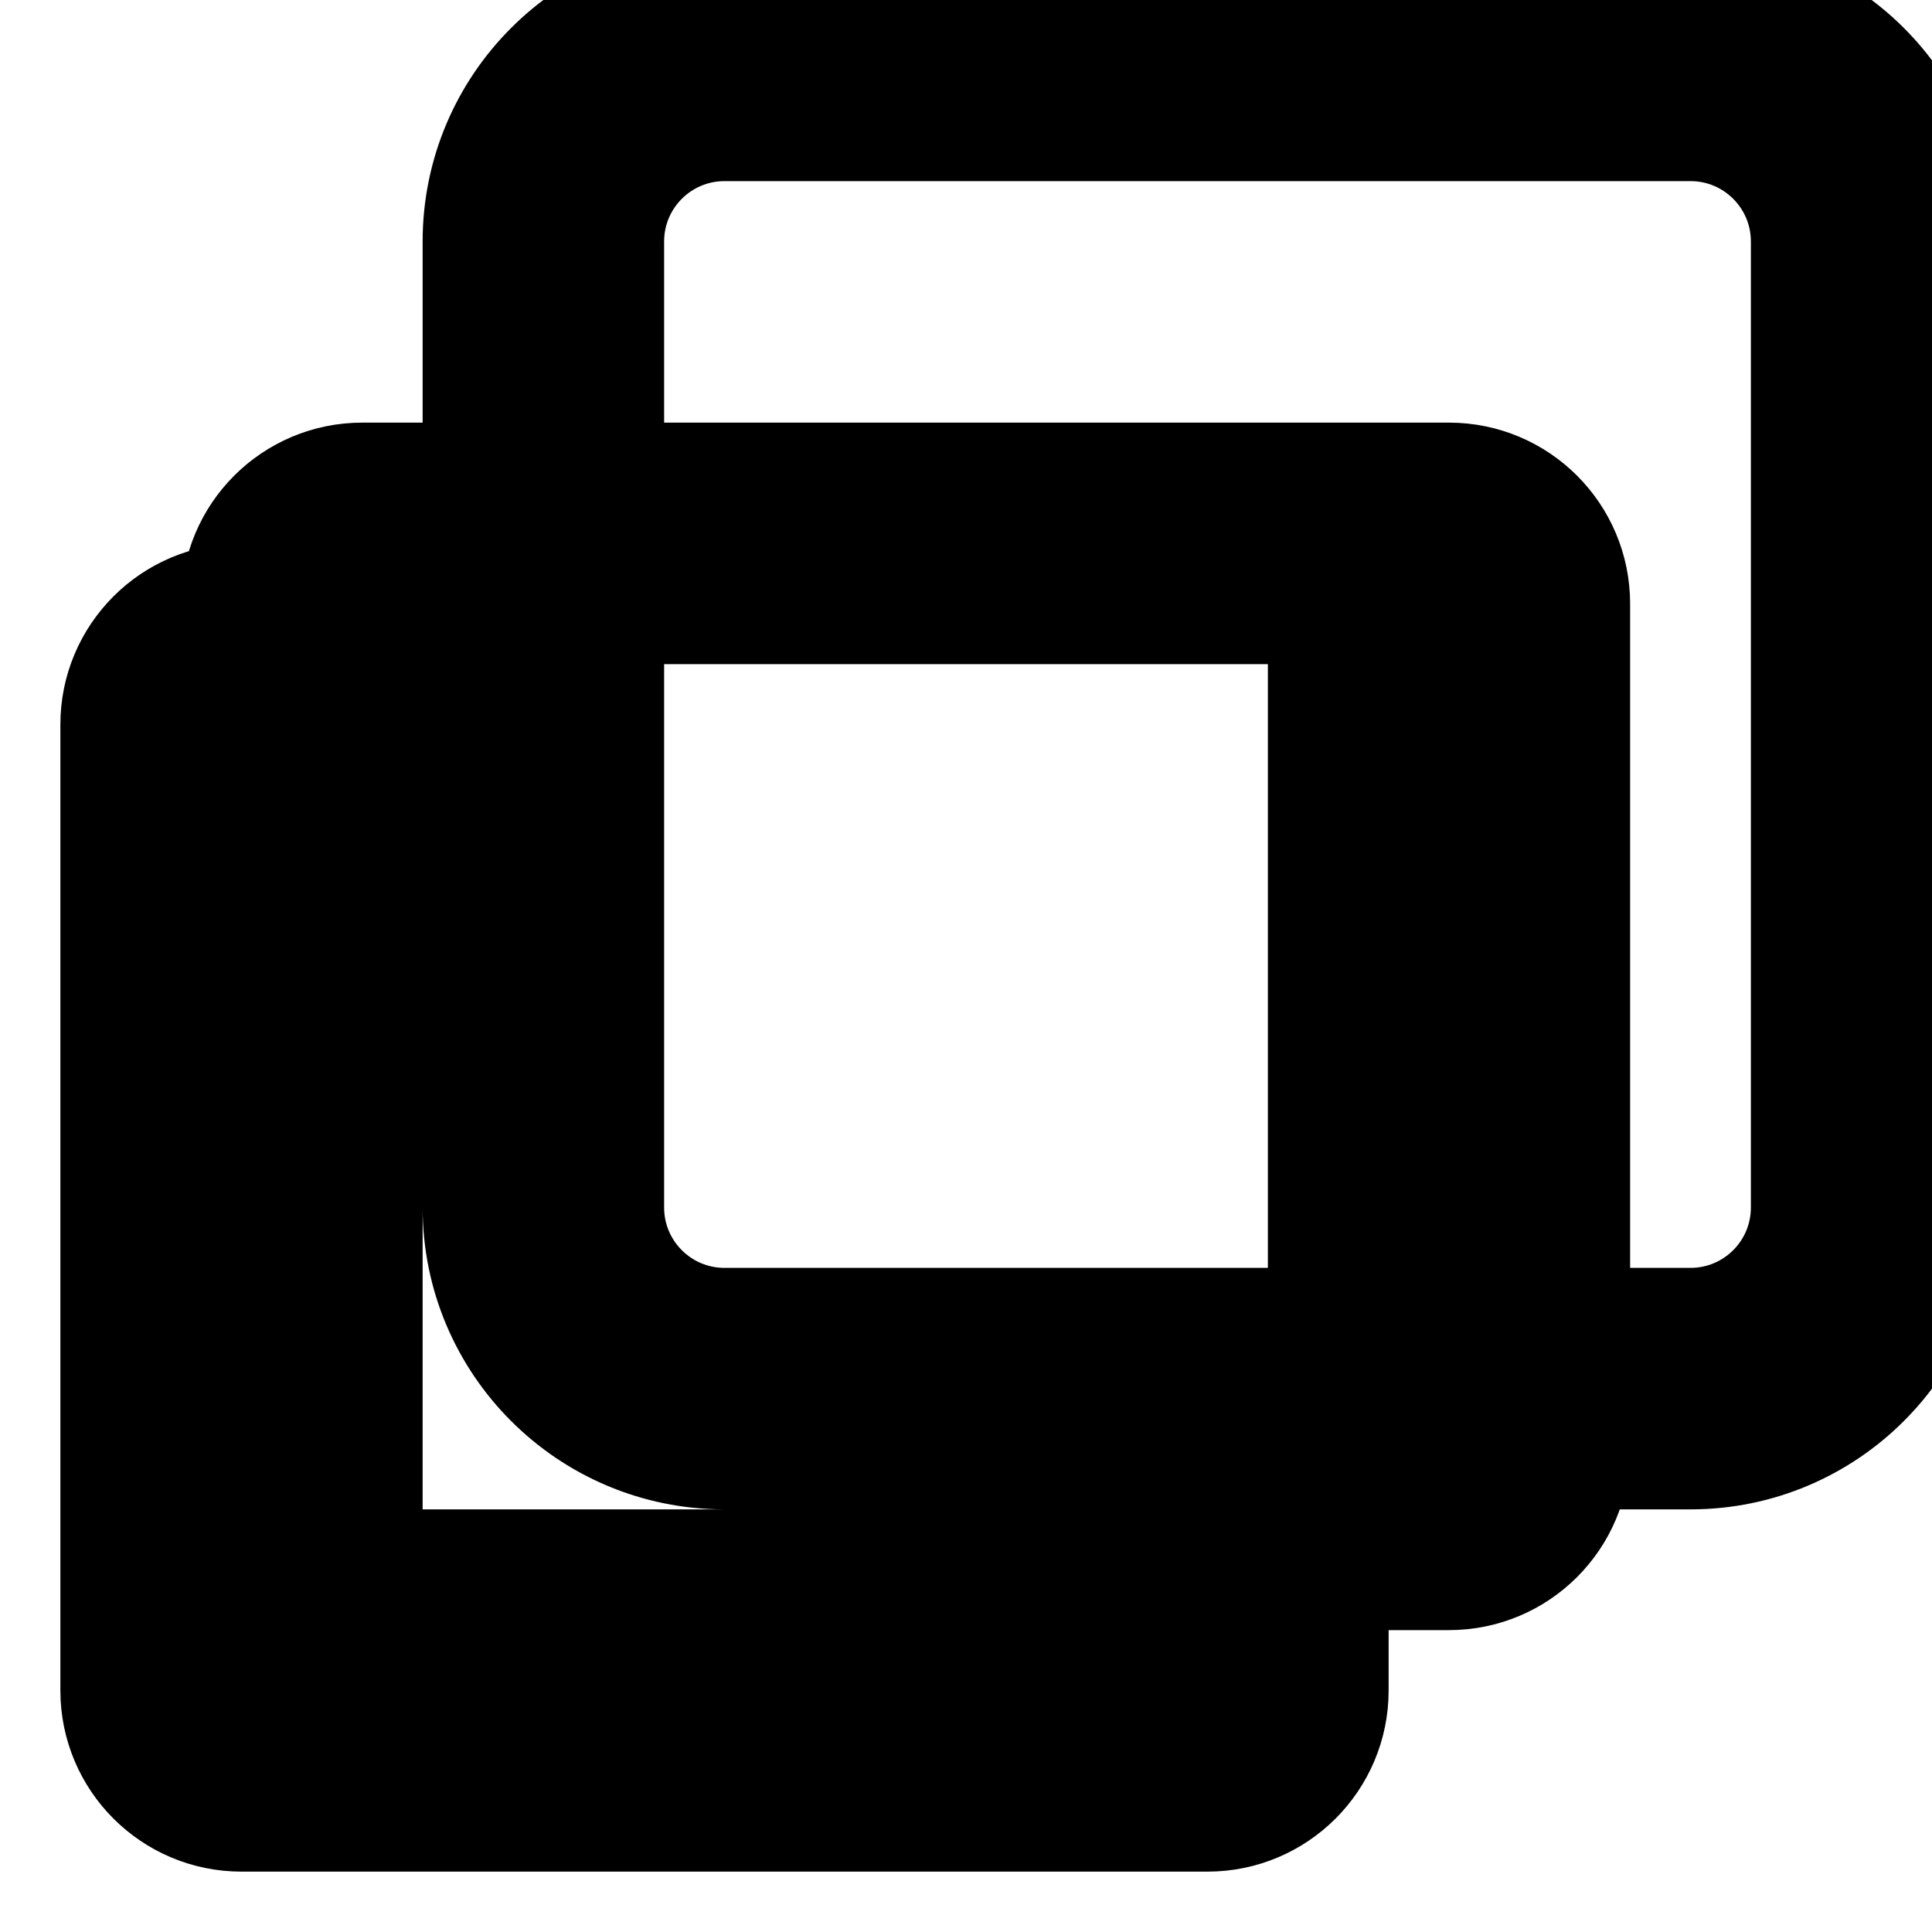
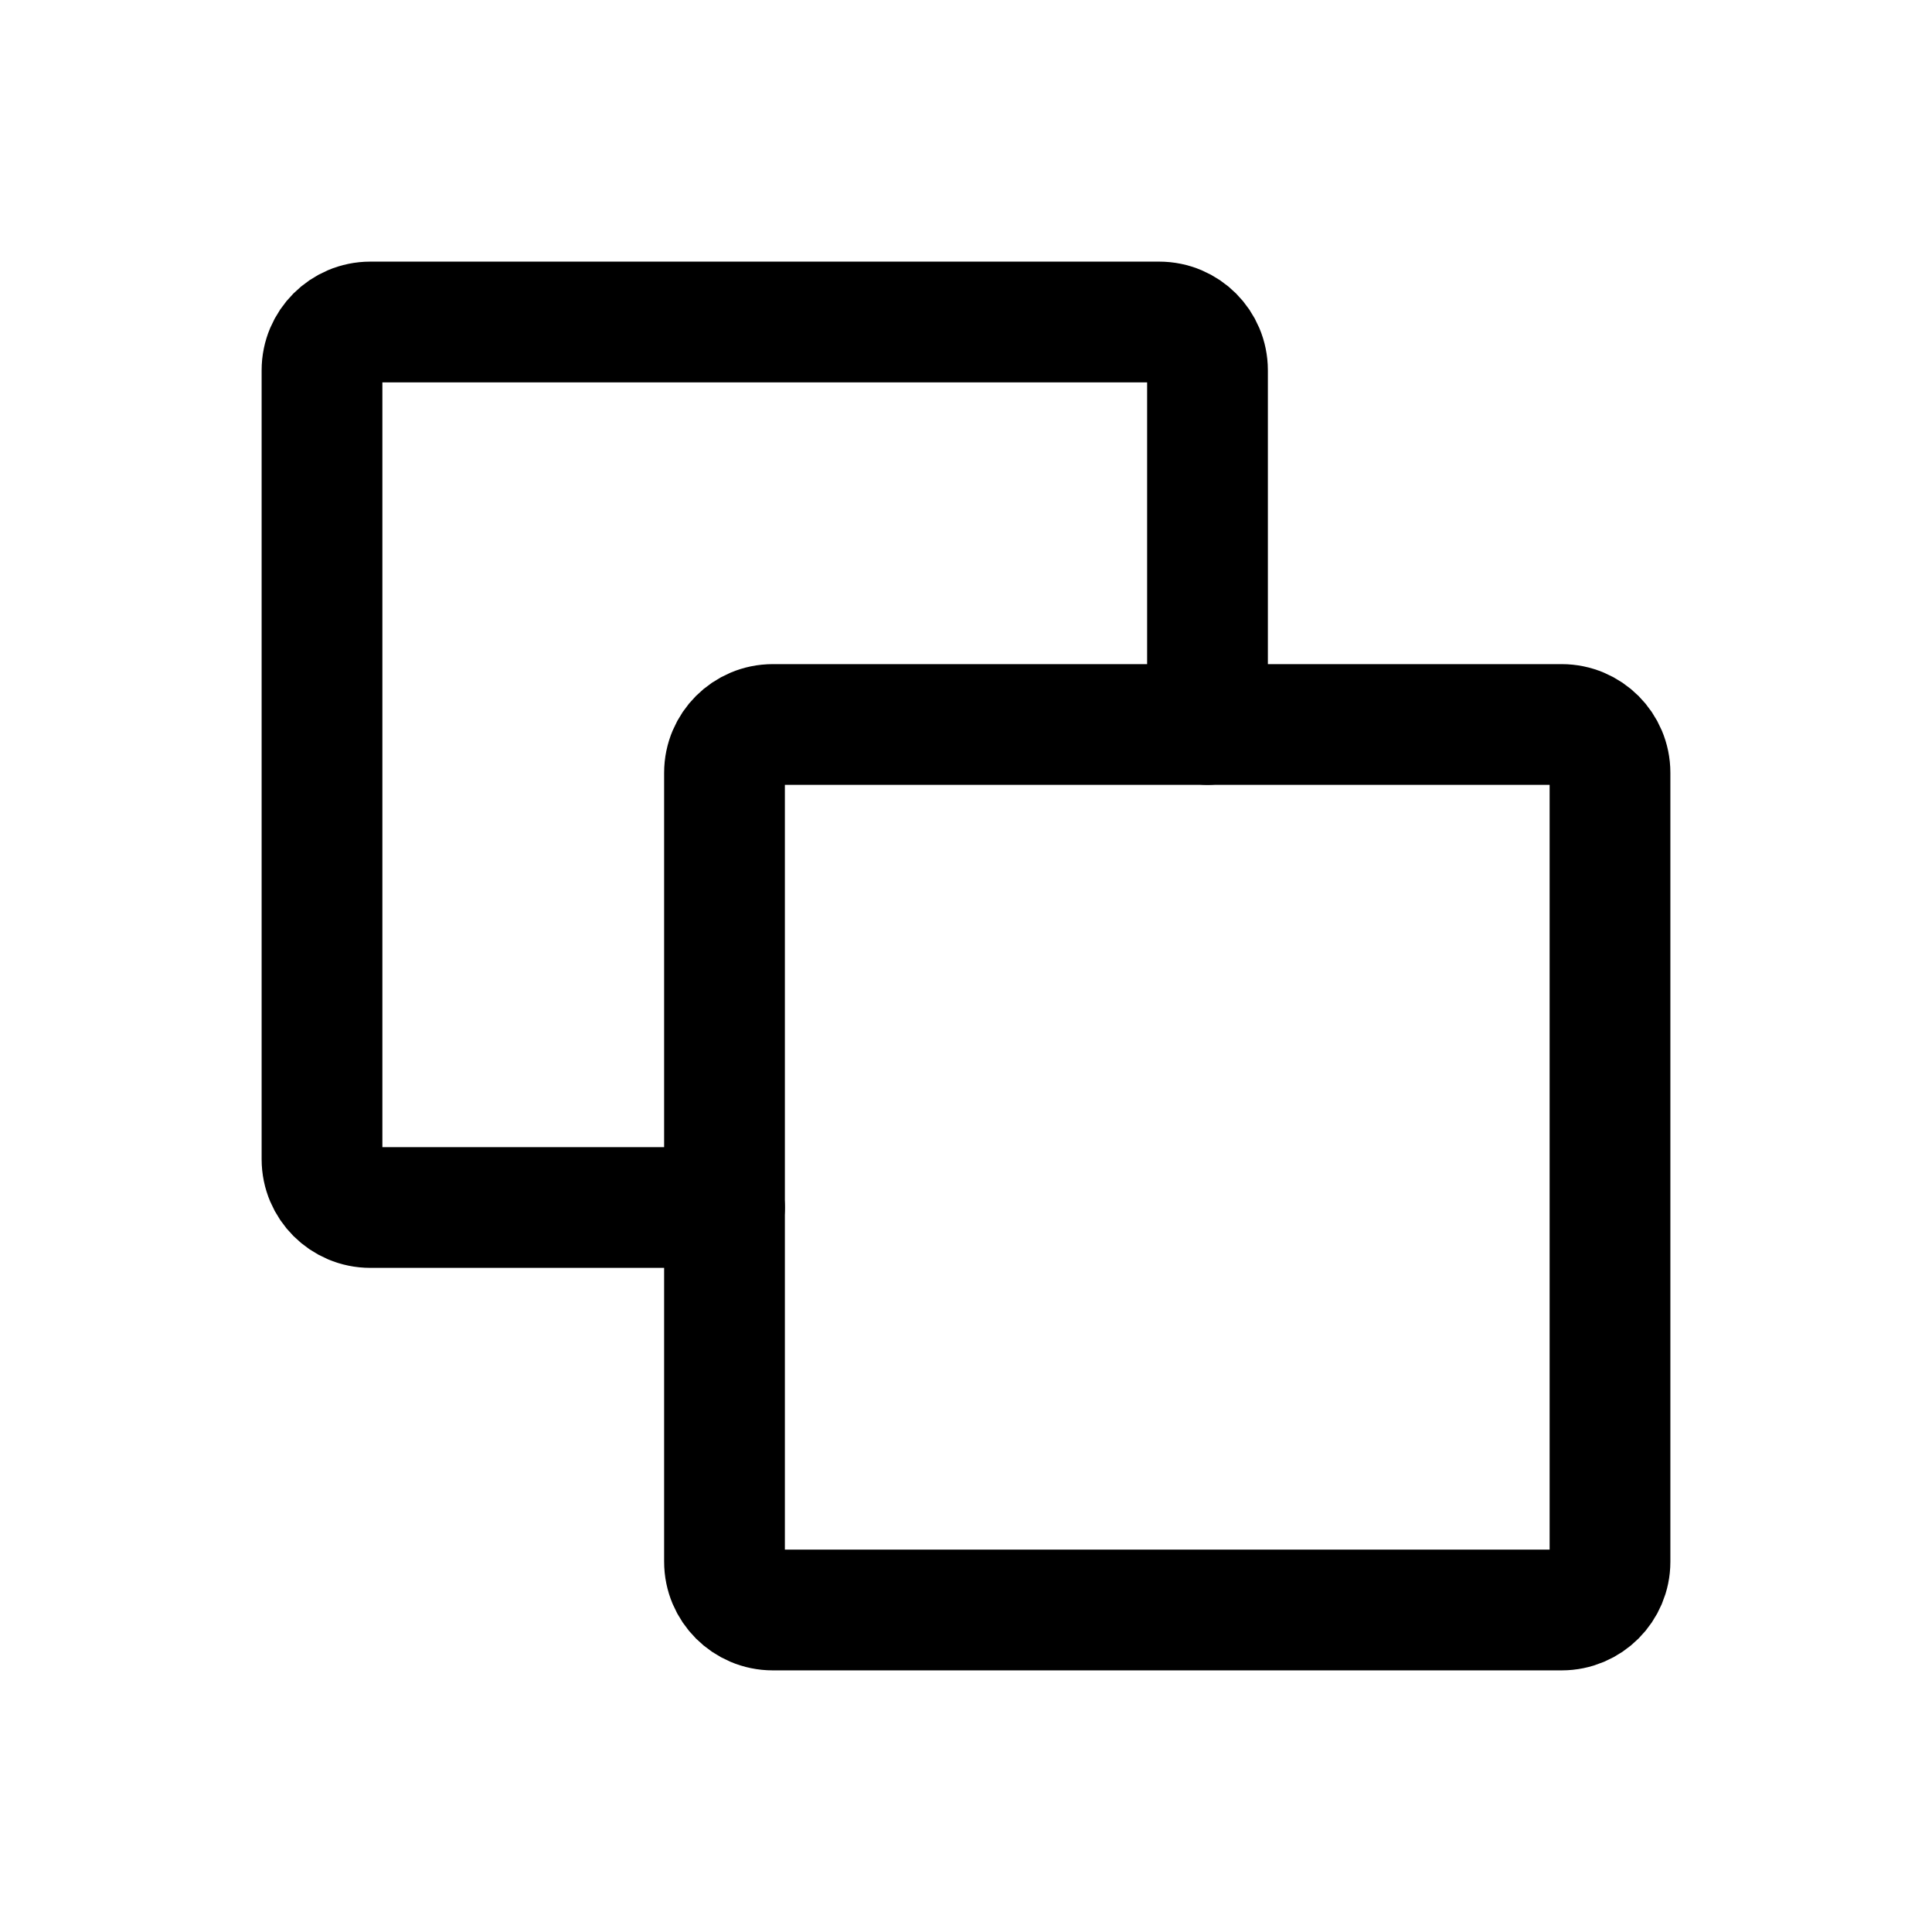
- <svg xmlns="http://www.w3.org/2000/svg" width="16" height="16" fill="currentColor" class="bi bi-copy" viewBox="0 0 16 16">
-   <path fill-rule="evenodd" d="M4 2a2 2 0 0 1 2-2h8a2 2 0 0 1 2 2v8a2 2 0 0 1-2 2H6a2 2 0 0 1-2-2zm2-1a1 1 0 0 0-1 1v8a1 1 0 0 0 1 1h8a1 1 0 0 0 1-1V2a1 1 0 0 0-1-1zM2 5a1 1 0 0 0-1 1v8a1 1 0 0 0 1 1h8a1 1 0 0 0 1-1v-1h1a1 1 0 0 0 1-1V5a1 1 0 0 0-1-1H3a1 1 0 0 0-1 1m1 0h8v8H3z" stroke="currentColor" />
+ <svg xmlns="http://www.w3.org/2000/svg" width="24" height="24" stroke-width="1.5" viewBox="0 0 24 24" fill="none">
+   <path d="M19.4 20H9.6C9.269 20 9 19.731 9 19.4V9.6C9 9.269 9.269 9 9.6 9H19.4C19.731 9 20 9.269 20 9.6V19.4C20 19.731 19.731 20 19.4 20Z" stroke="currentColor" stroke-linecap="round" stroke-linejoin="round" />
+   <path d="M15 9V4.6C15 4.269 14.731 4 14.4 4H4.6C4.269 4 4 4.269 4 4.6V14.4C4 14.731 4.269 15 4.6 15H9" stroke="currentColor" stroke-linecap="round" stroke-linejoin="round" />
</svg>
